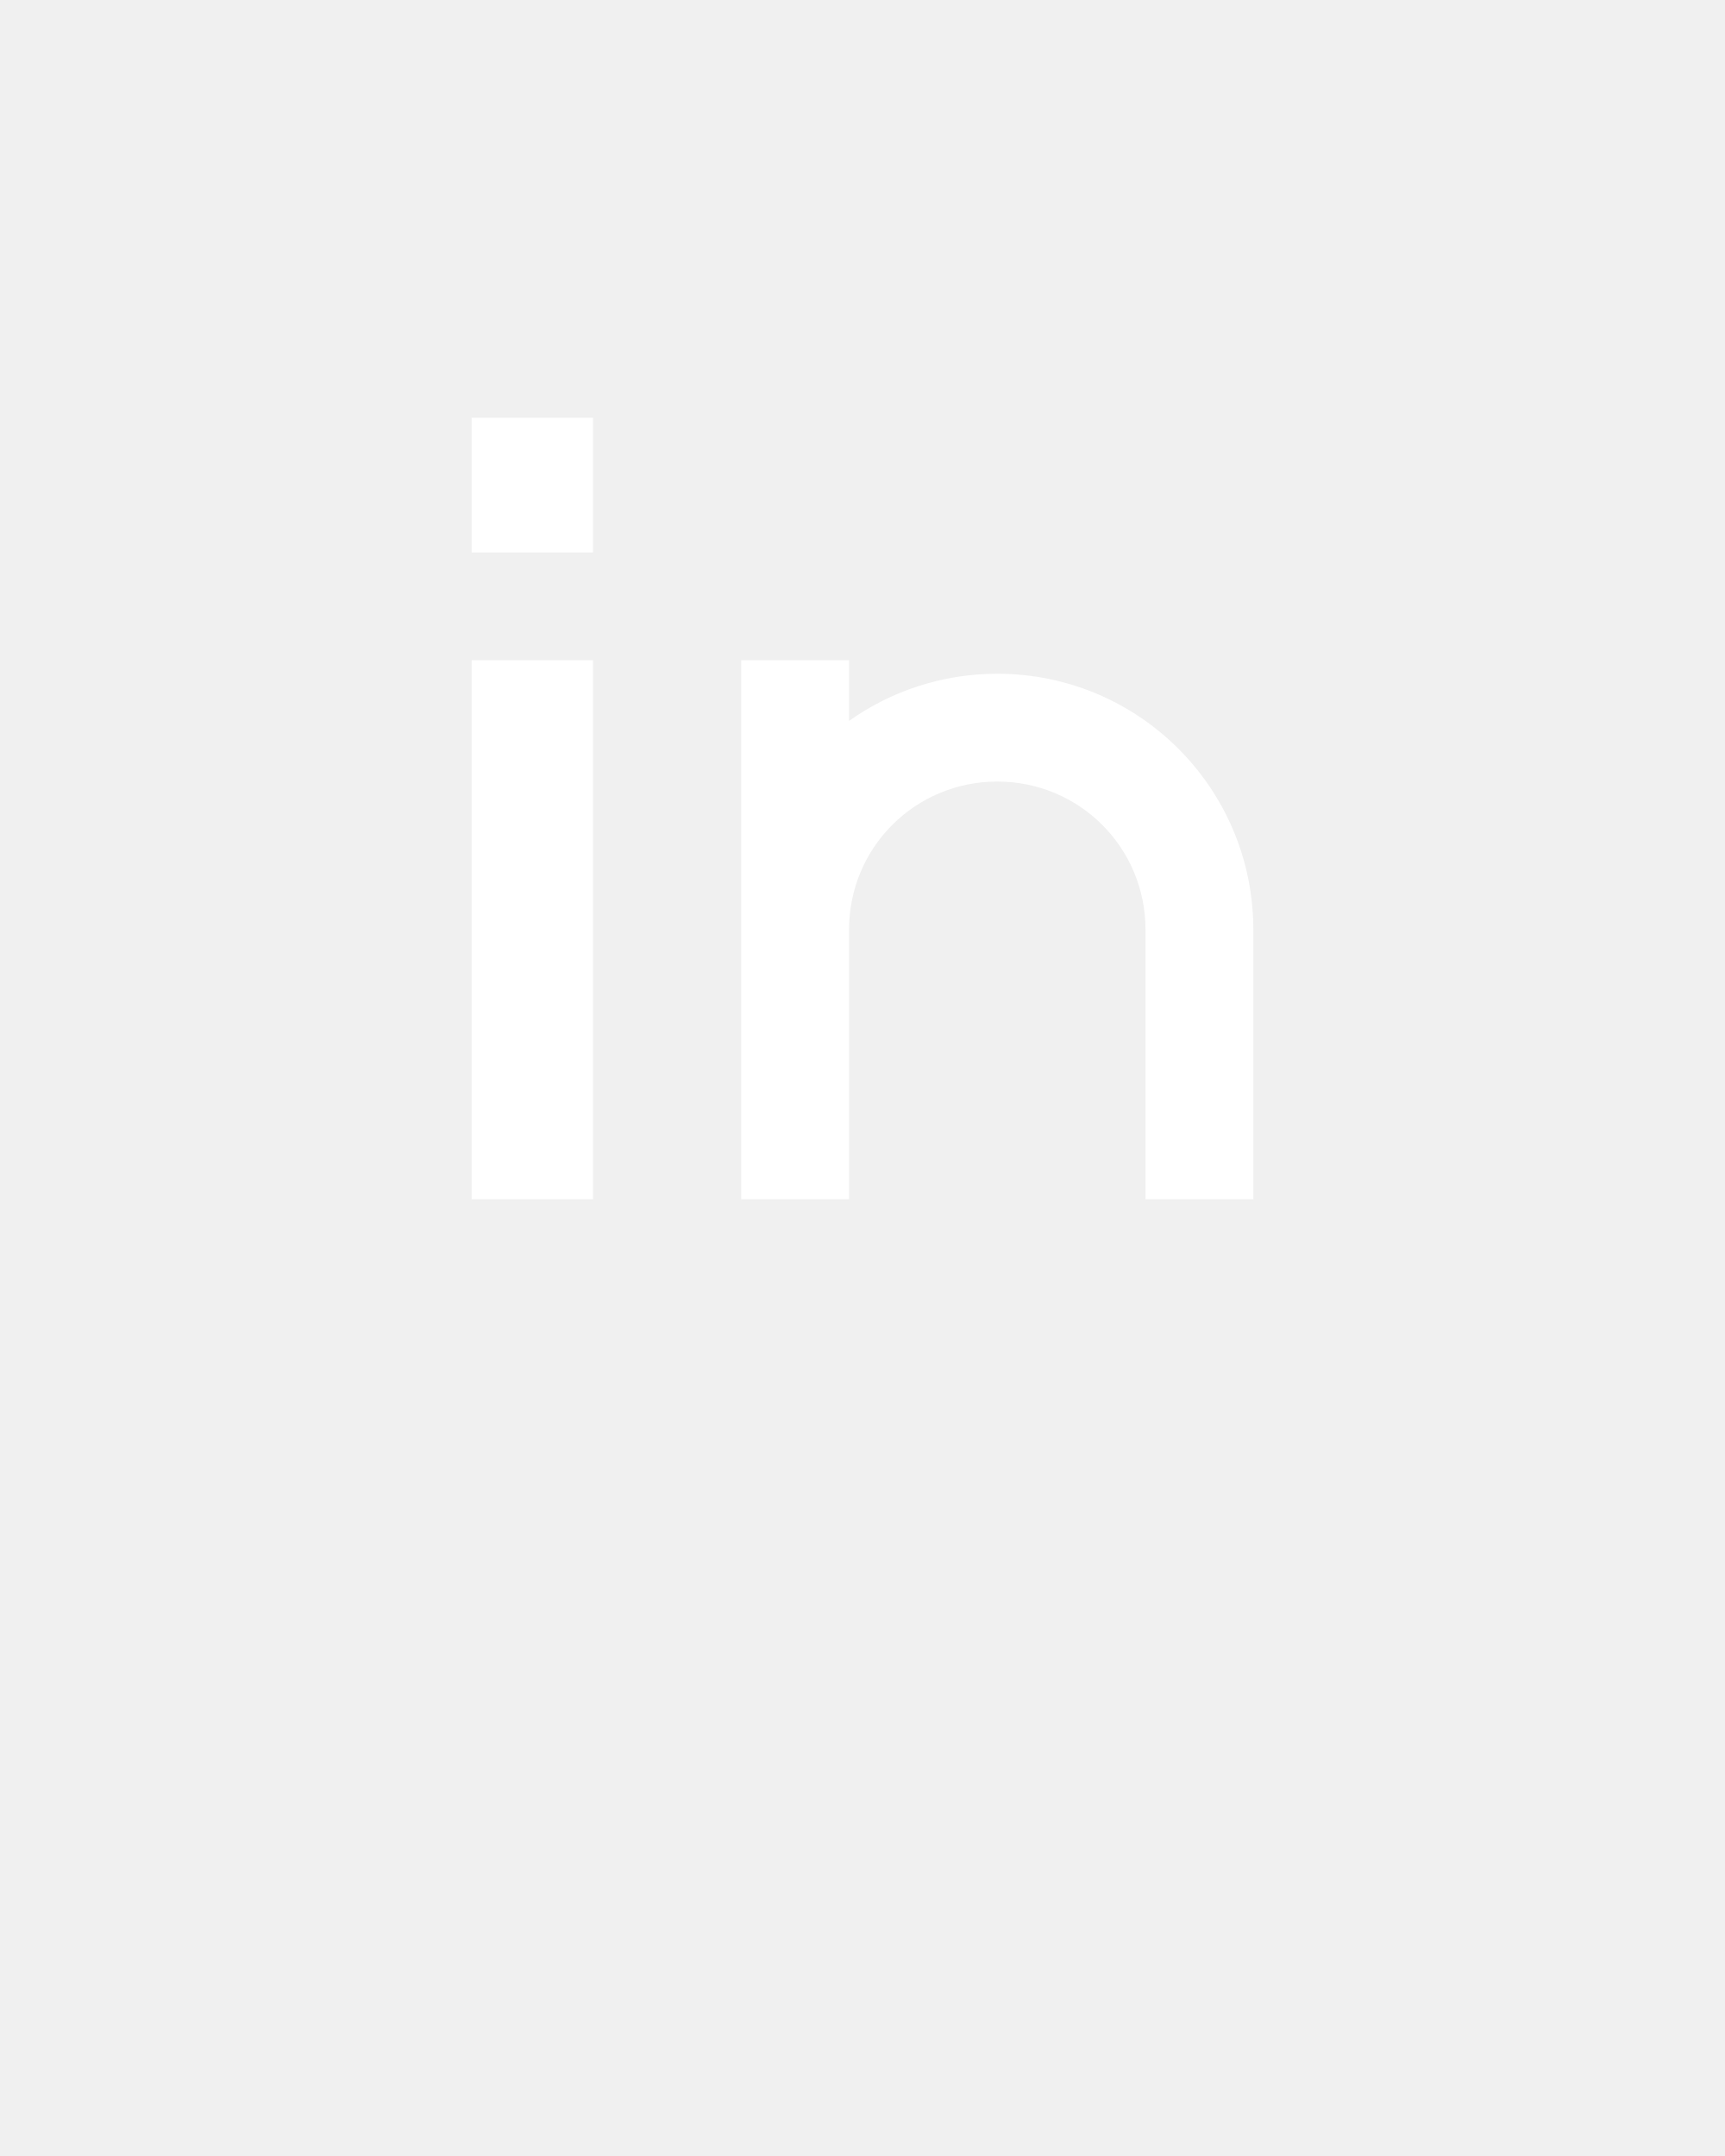
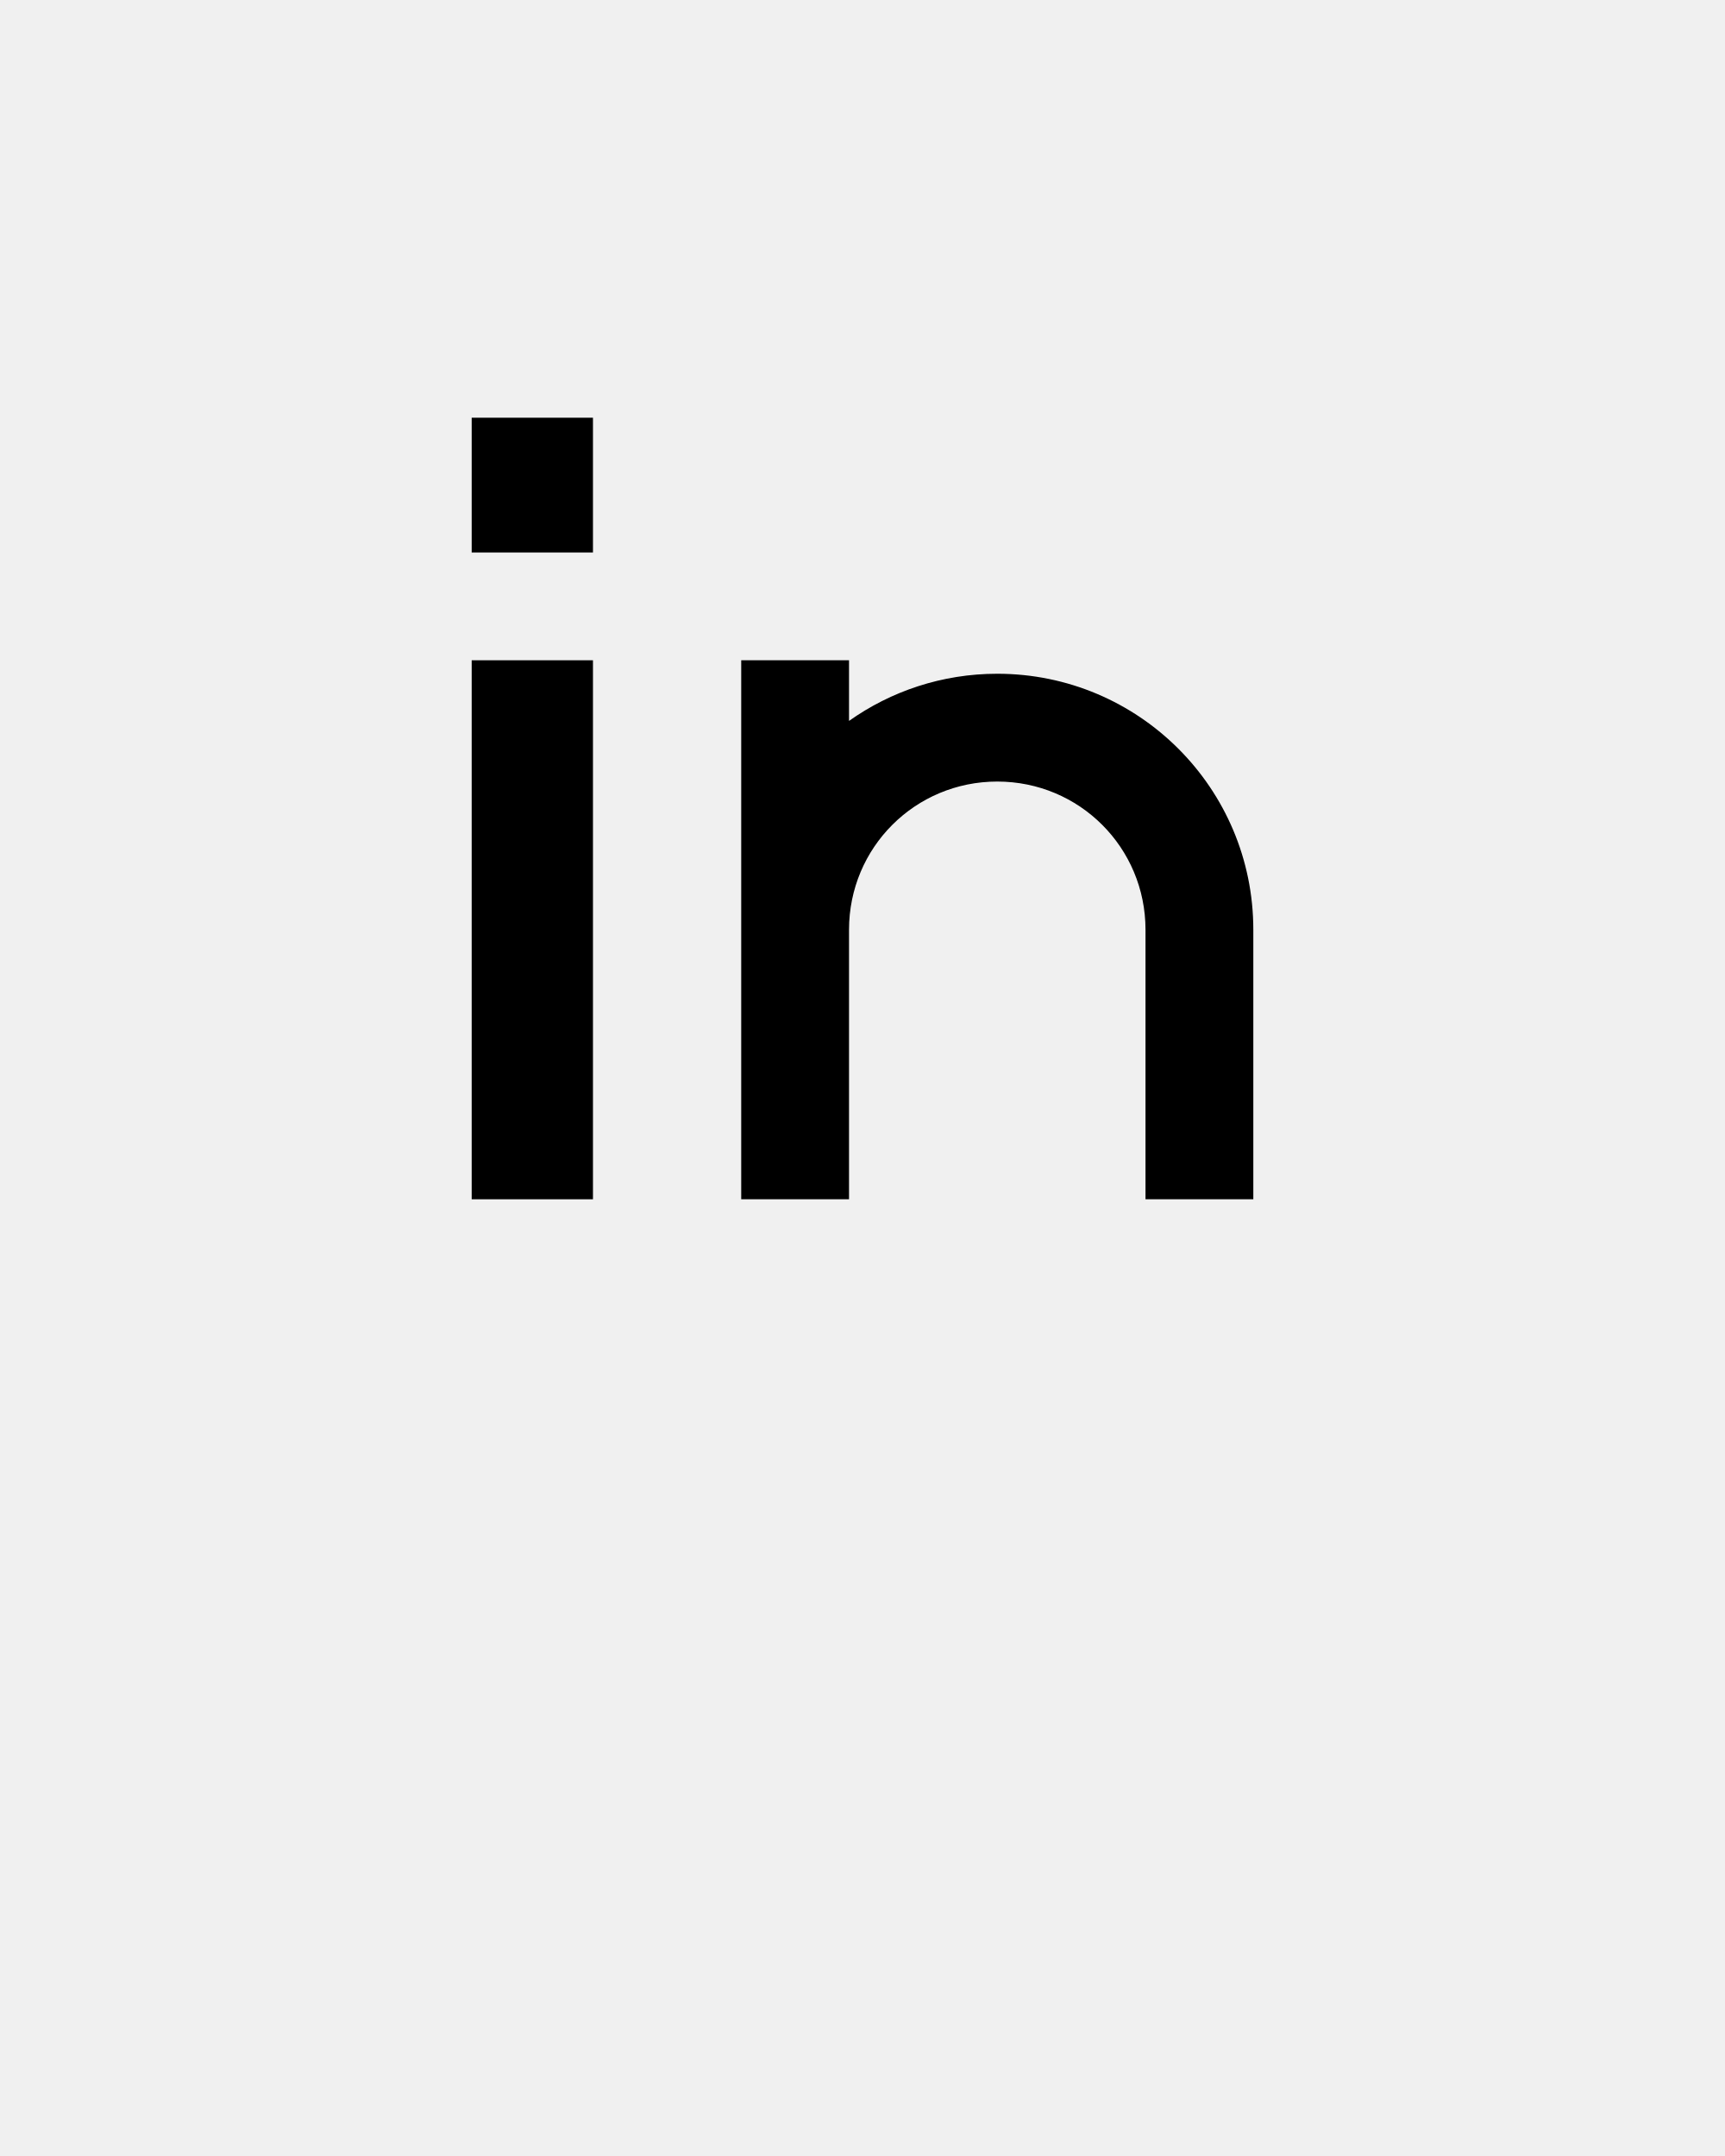
<svg xmlns="http://www.w3.org/2000/svg" version="1.1" x="0px" y="0px" viewBox="0 0 128 160" style="enable-background:new 0 0 128 128;" xml:space="preserve">
-   <g>
-     <rect style="fill:#ffffff" x="35" y="49" width="9" height="40" />
-     <rect style="fill:#ffffff" x="35" y="31" width="9" height="10" />
-     <path style="fill:#ffffff" d="M63,74v-5c0-6.1,4.9-11,11-11s11,4.9,11,11v20h8V69c0-10.5-8.5-19-19-19c-4.1,0-7.9,1.3-11,3.5V49h-8v20v5v15h8V74z" />
+   <g style="fill:#000000">
+     <rect style="fill:#000000" x="35" y="49" width="9" height="40" />
+     <rect style="fill:#000000" x="35" y="31" width="9" height="10" />
+     <path style="fill:#000000" d="M63,74v-5c0-6.1,4.9-11,11-11s11,4.9,11,11v20h8V69c0-10.5-8.5-19-19-19c-4.1,0-7.9,1.3-11,3.5V49h-8v20v5v15h8V74z" />
  </g>
</svg>
